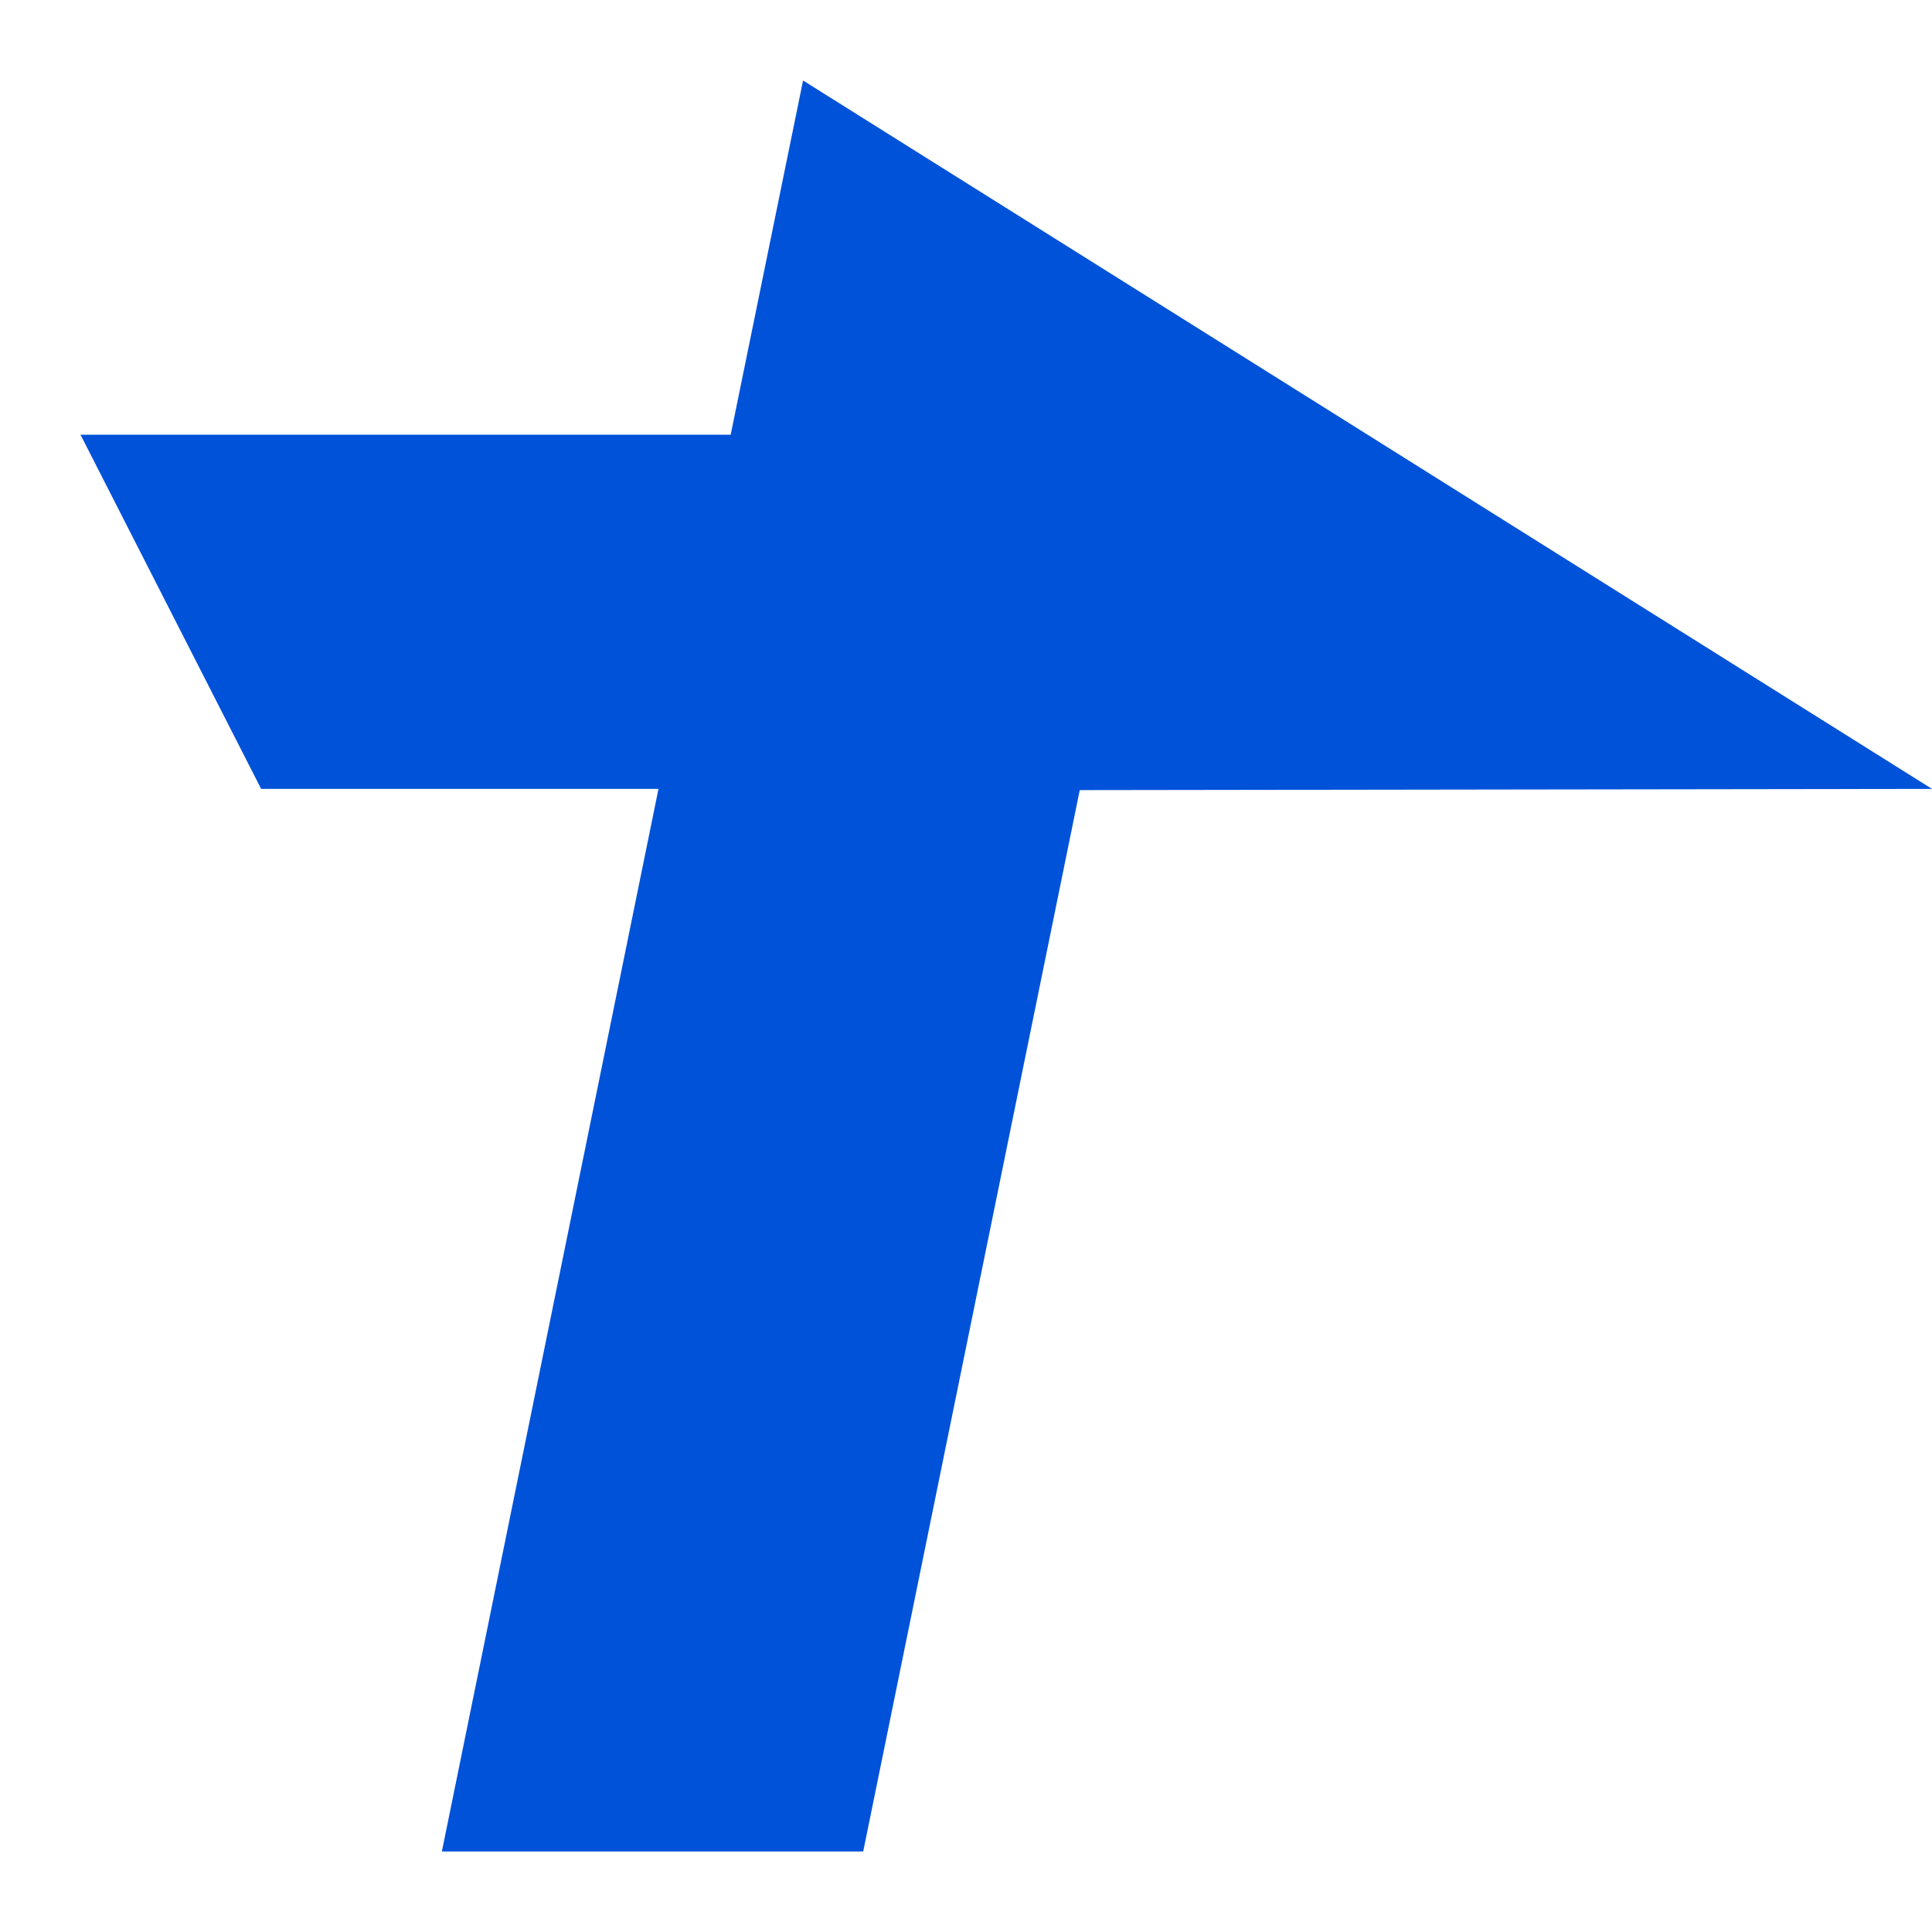
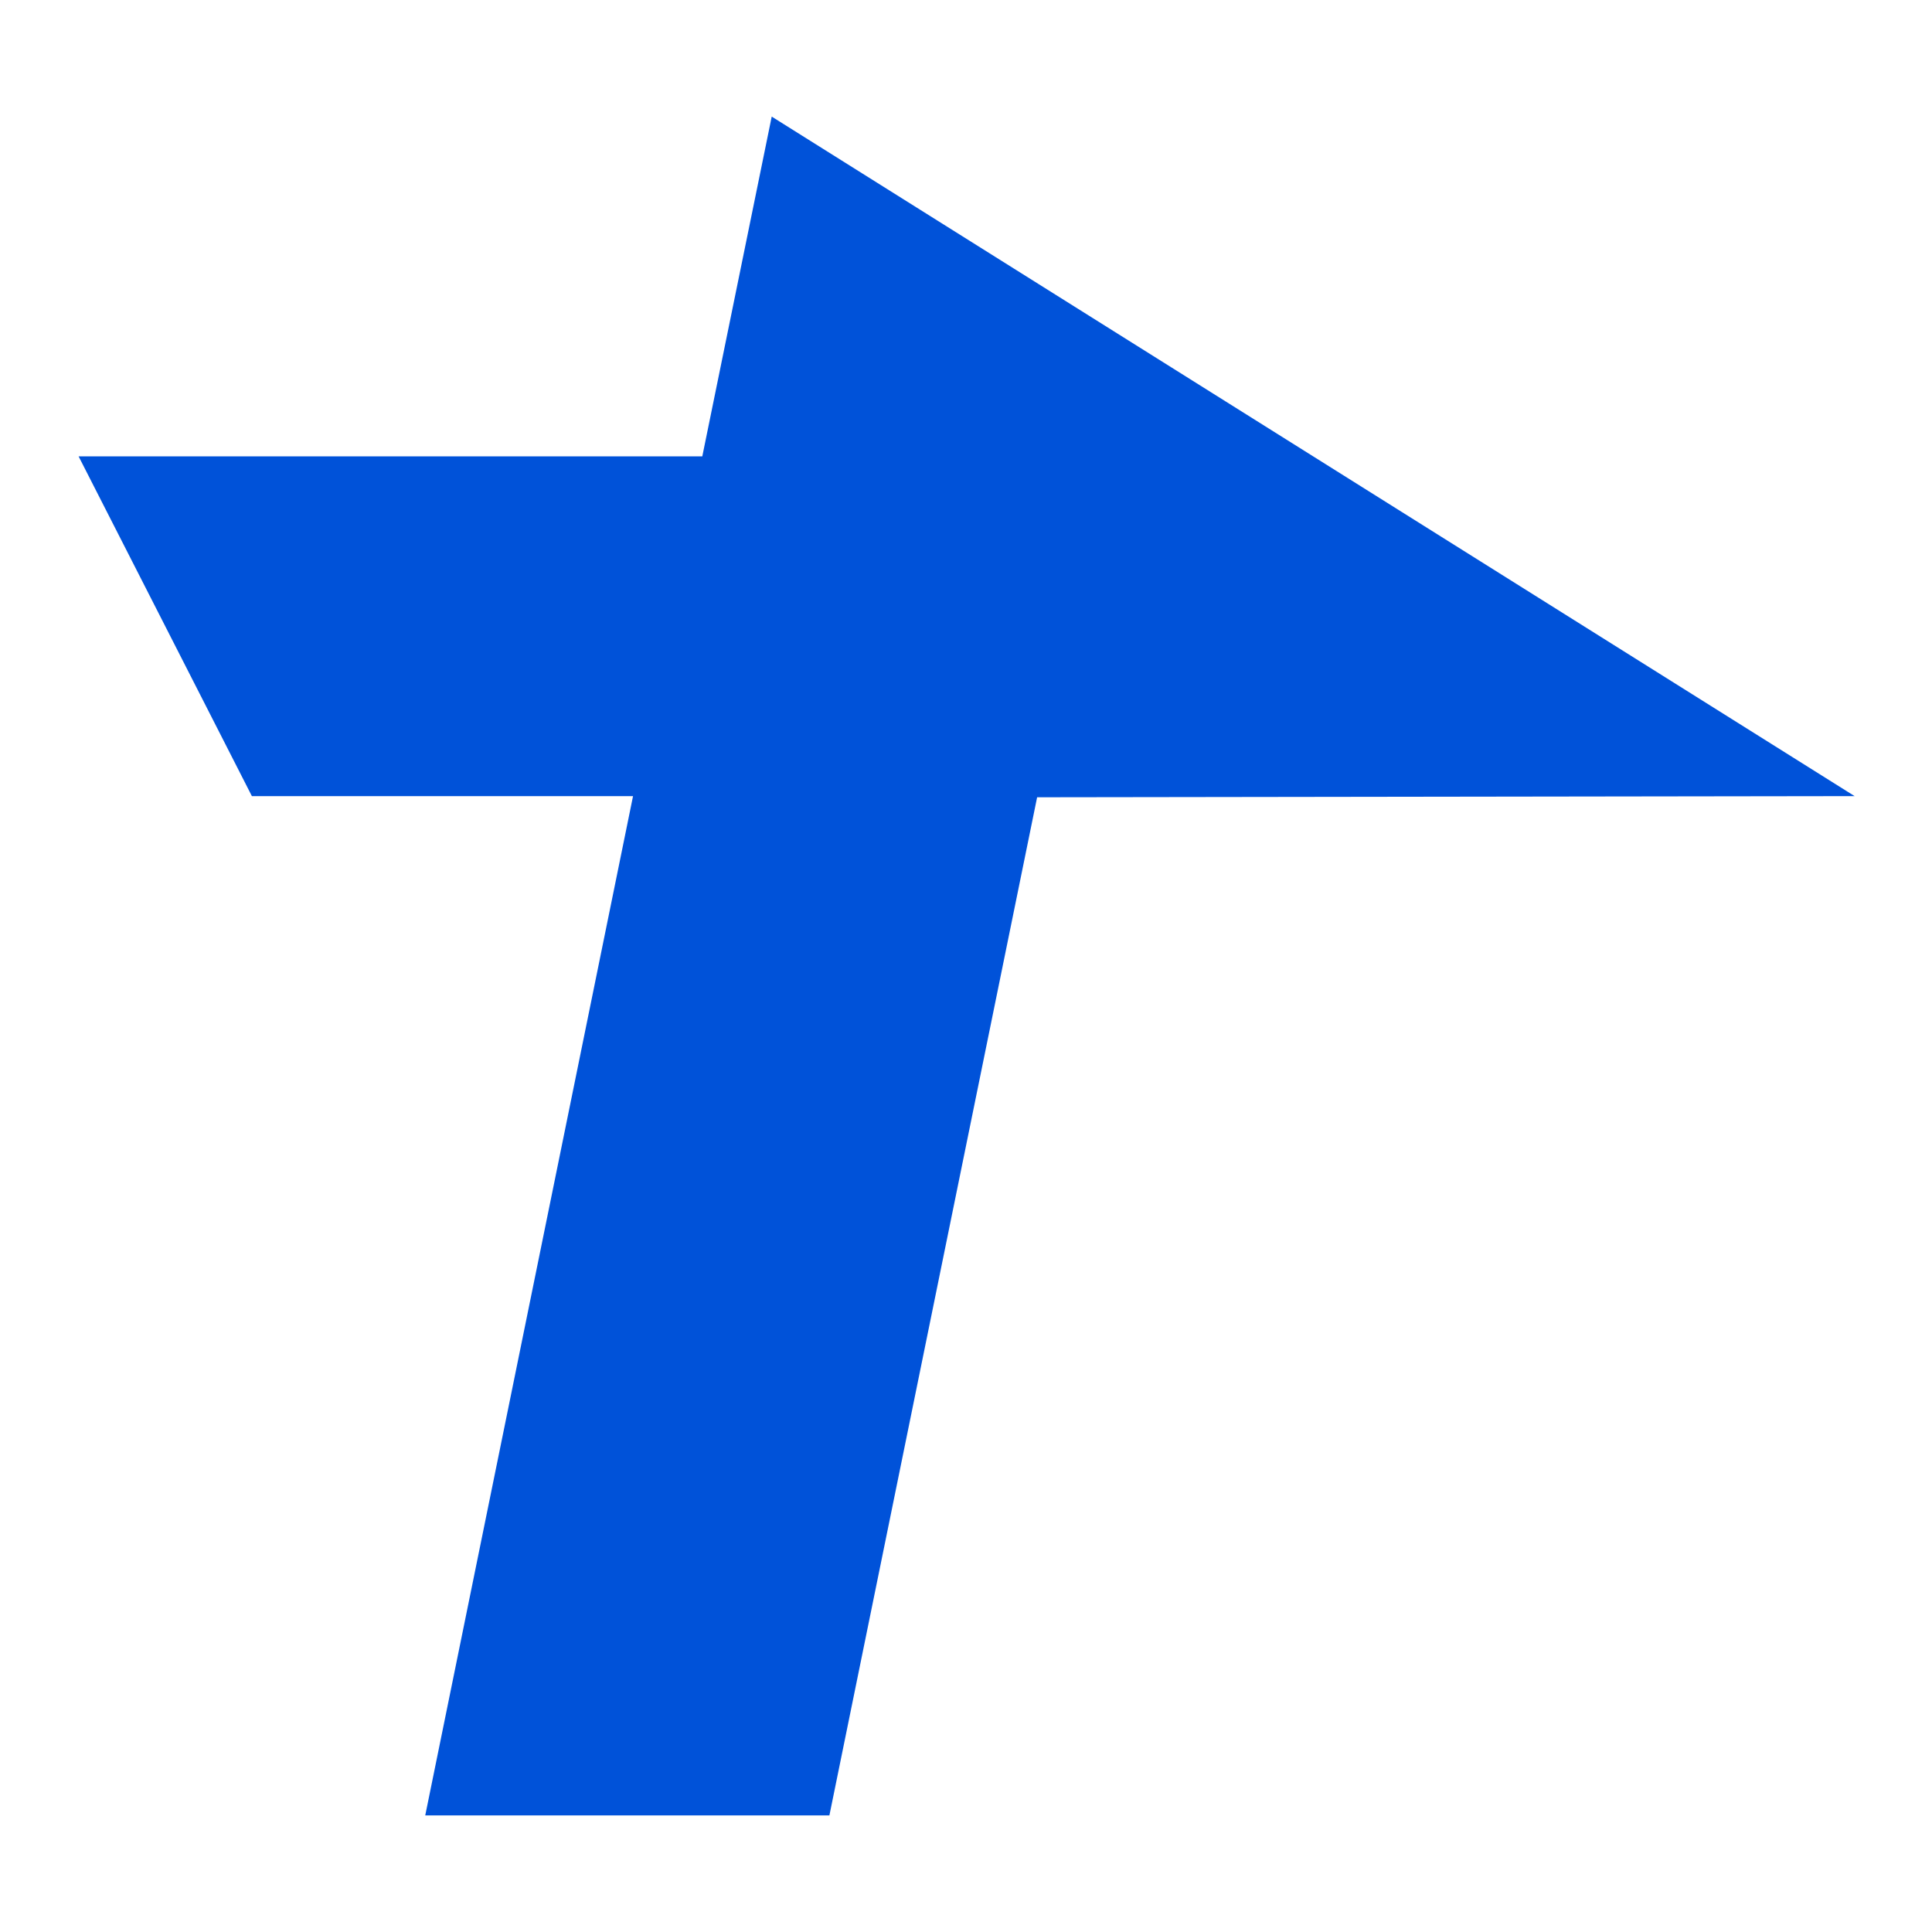
- <svg xmlns="http://www.w3.org/2000/svg" width="64" height="64" viewBox="0 0 24 24" fill="#0052D9">
+ <svg xmlns="http://www.w3.org/2000/svg" width="64" height="64" viewBox="-0.018 -0.510 25.020 25.020" fill="#0052D9">
  <path d="M9.976 1L24 9.8l-10.587.015L10.723 23H5.489L8.18 9.8H3.244L1 5.4h8.077L9.976 1z" />
</svg>
